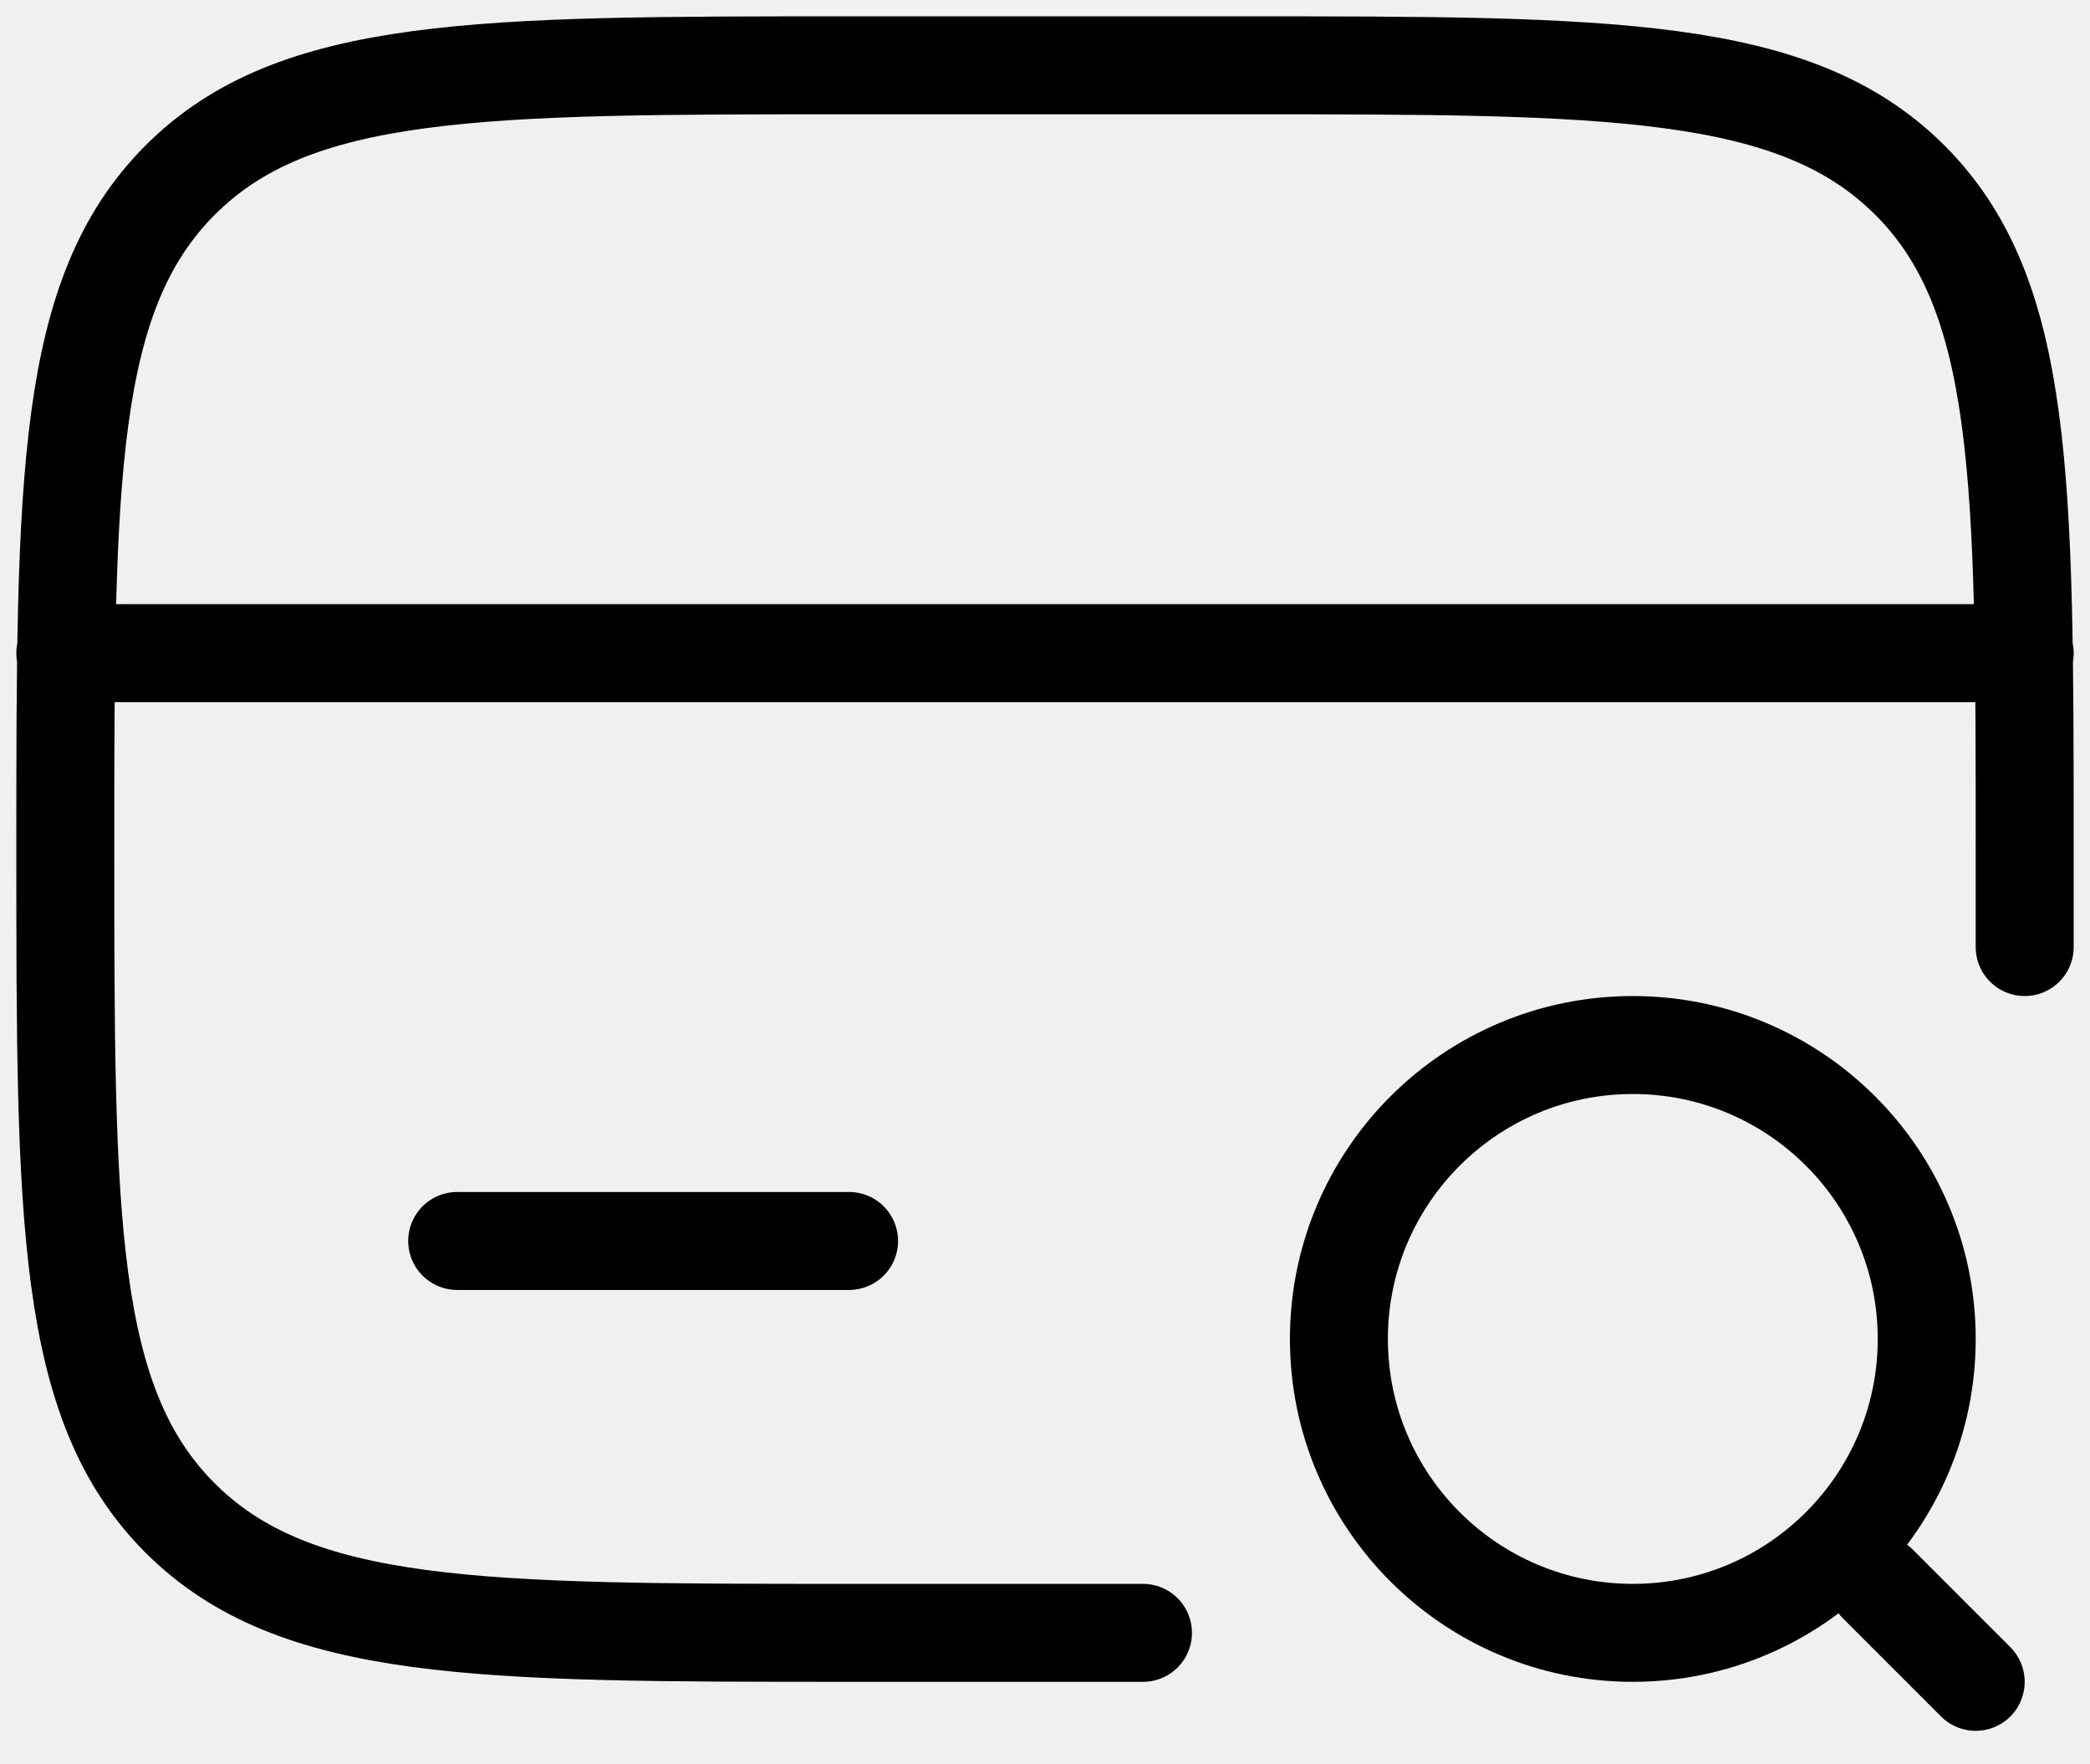
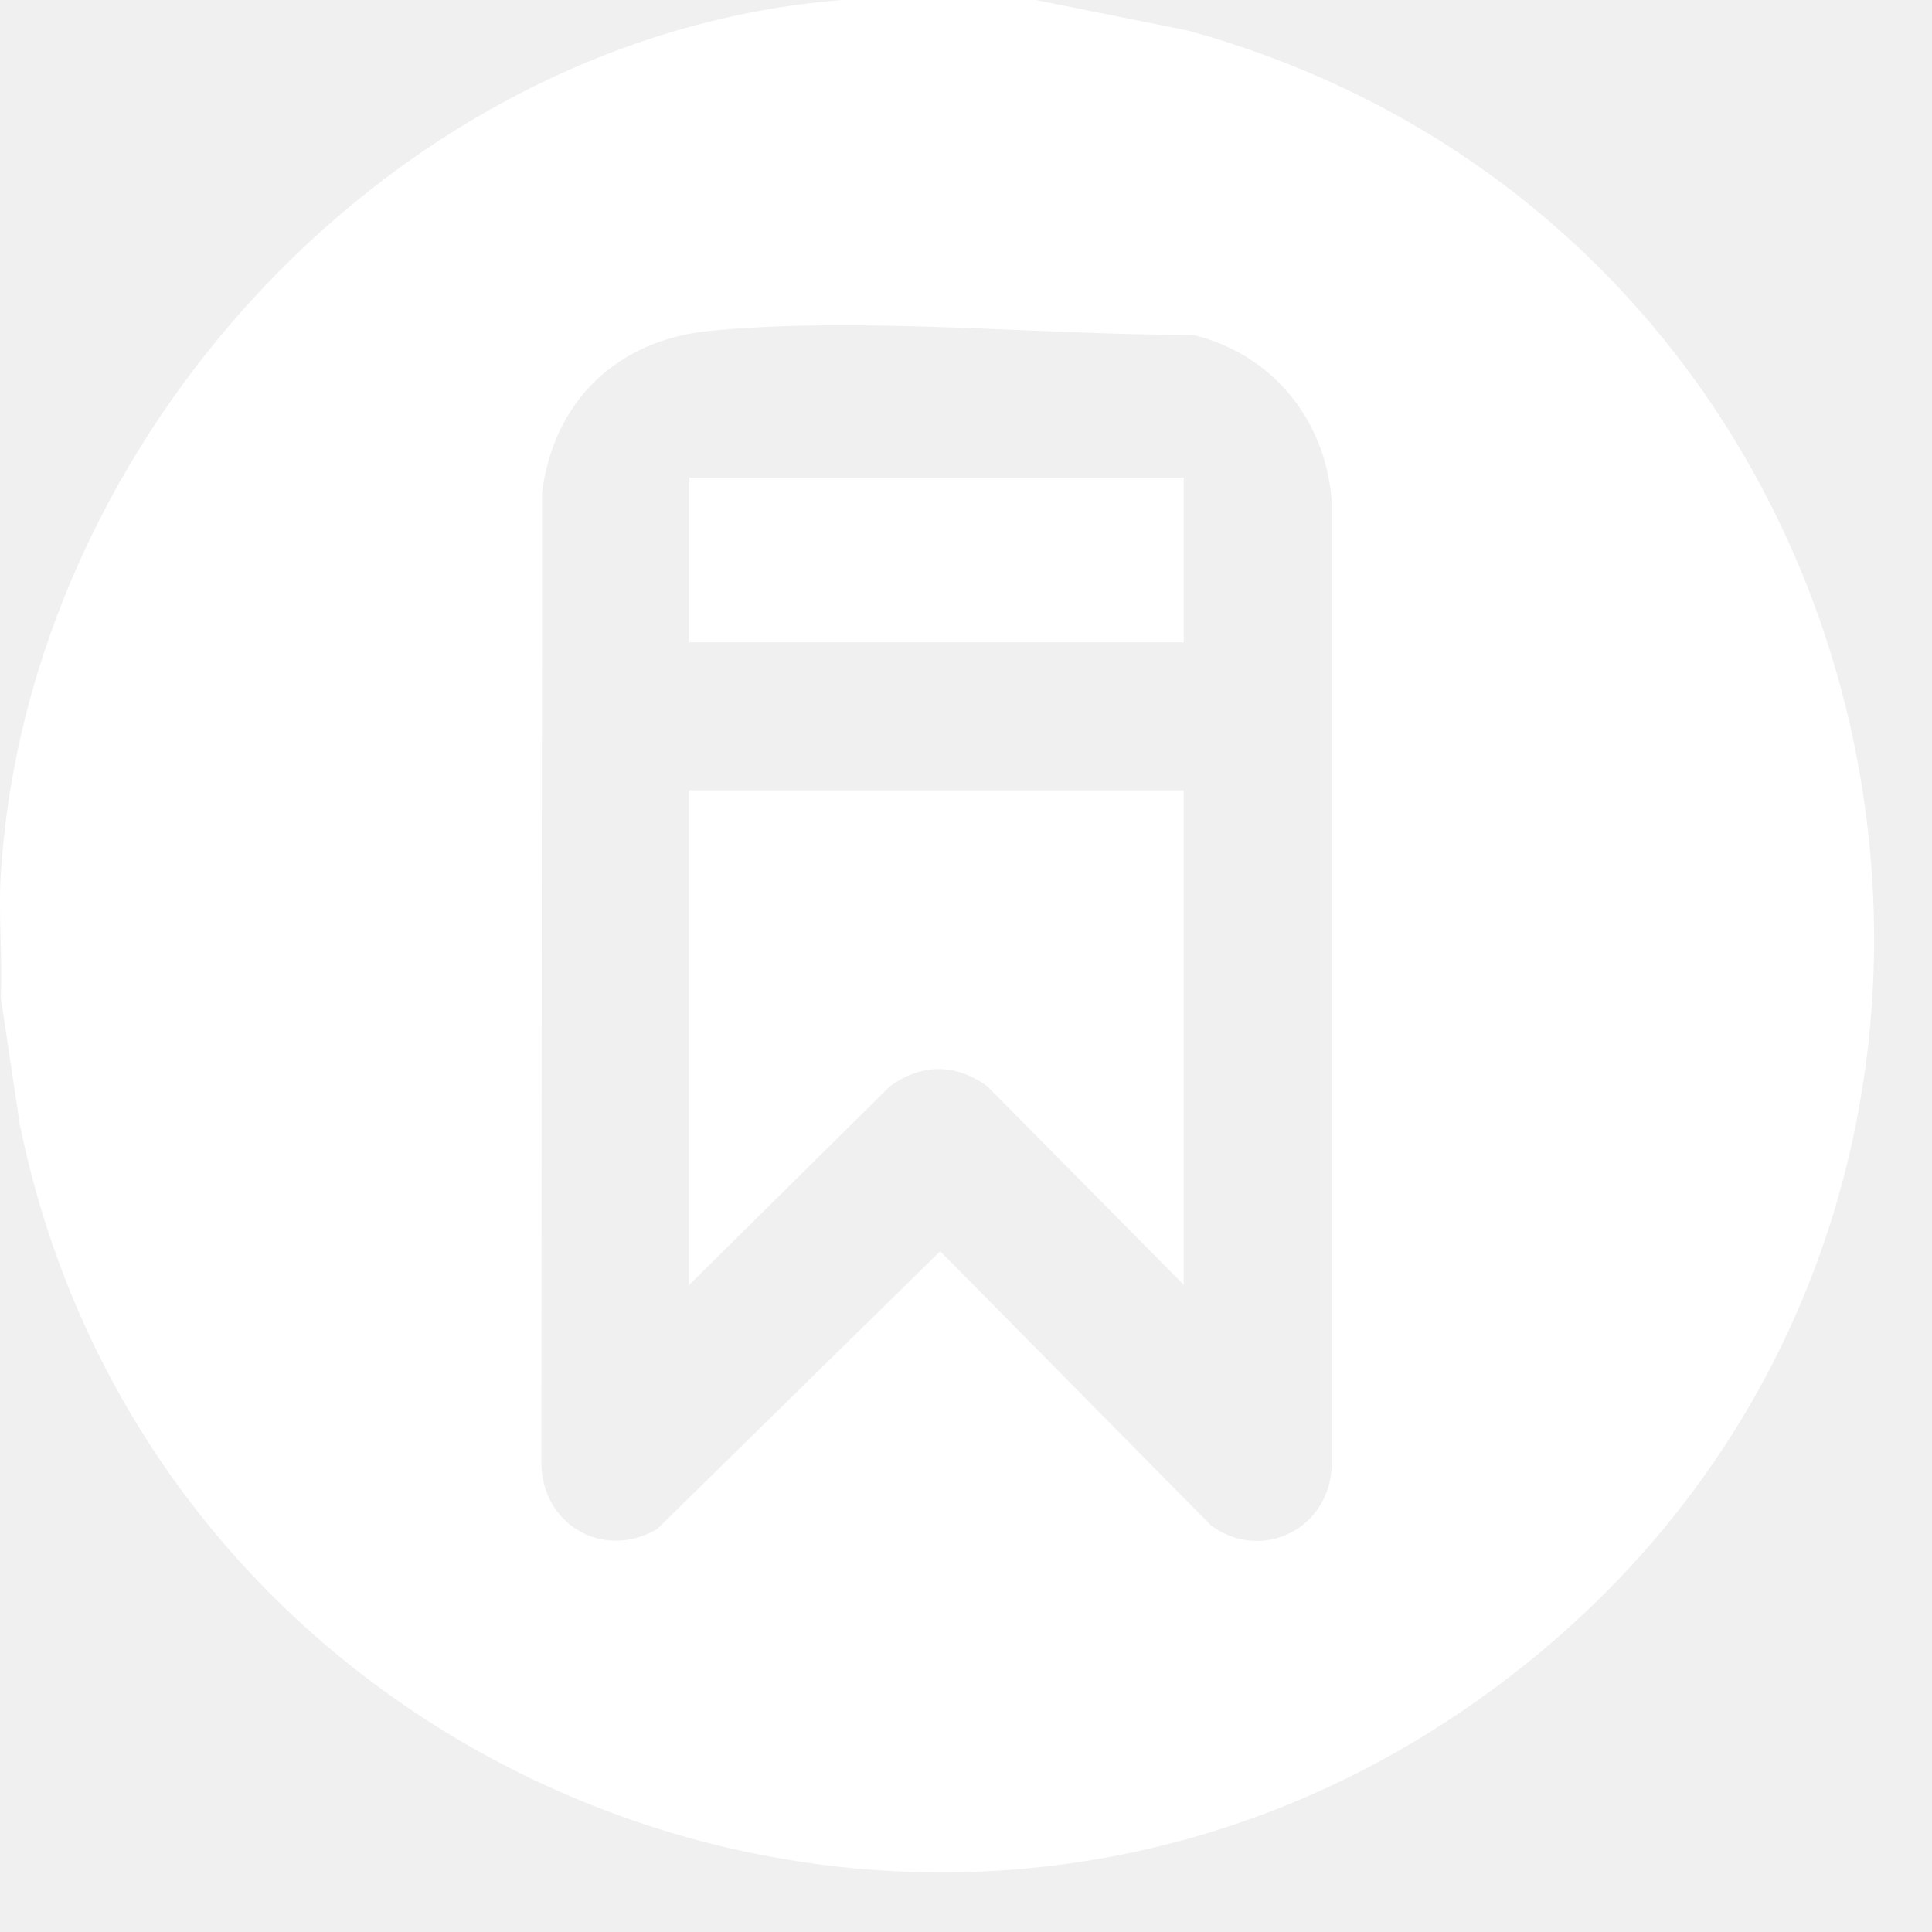
- <svg xmlns="http://www.w3.org/2000/svg" width="32" height="27" viewBox="0 0 32 27" fill="none">
-   <path d="M31 14.5V13C31 7.343 31 4.514 29.242 2.758C27.484 1.002 24.657 1 19 1H13C7.343 1 4.514 1 2.758 2.758C1.002 4.516 1 7.343 1 13C1 18.657 1 21.485 2.758 23.242C4.516 24.998 7.343 25 13 25H17.5M13 19H7M1 10H31" stroke="black" stroke-width="1.5" stroke-linecap="round" />
-   <path d="M25 25C27.485 25 29.5 22.985 29.5 20.5C29.5 18.015 27.485 16 25 16C22.515 16 20.5 18.015 20.5 20.5C20.5 22.985 22.515 25 25 25Z" stroke="black" stroke-width="1.5" />
-   <path d="M28.75 24.25L30.25 25.75" stroke="black" stroke-width="1.5" stroke-linecap="round" />
+ <svg xmlns="http://www.w3.org/2000/svg" width="25" height="25" viewBox="0 0 25 25" fill="none">
+   <path d="M13.403 0L15.383 0.398C25.146 3.103 27.495 16.026 19.161 21.974C12.014 27.075 1.985 23.061 0.256 14.548L0.01 12.906C0.034 12.383 -0.022 11.842 0.01 11.32C0.361 5.639 5.136 0.465 10.889 0H13.404H13.403ZM9.183 4.282C7.994 4.397 7.165 5.181 7.014 6.377L7.005 18.896C6.988 19.713 7.792 20.199 8.502 19.787L12.166 16.191L15.673 19.741C16.339 20.226 17.22 19.771 17.232 18.951V6.479C17.151 5.429 16.465 4.584 15.44 4.334C13.454 4.336 11.152 4.091 9.184 4.282H9.183Z" fill="white" />
+   <path d="M15.317 10.227V16.625L12.774 14.055C12.366 13.76 11.925 13.76 11.517 14.055L8.92 16.625V10.227H15.316H15.317Z" fill="white" />
+   <path d="M15.317 6.18H8.921V8.312H15.317V6.18Z" fill="white" />
</svg>
